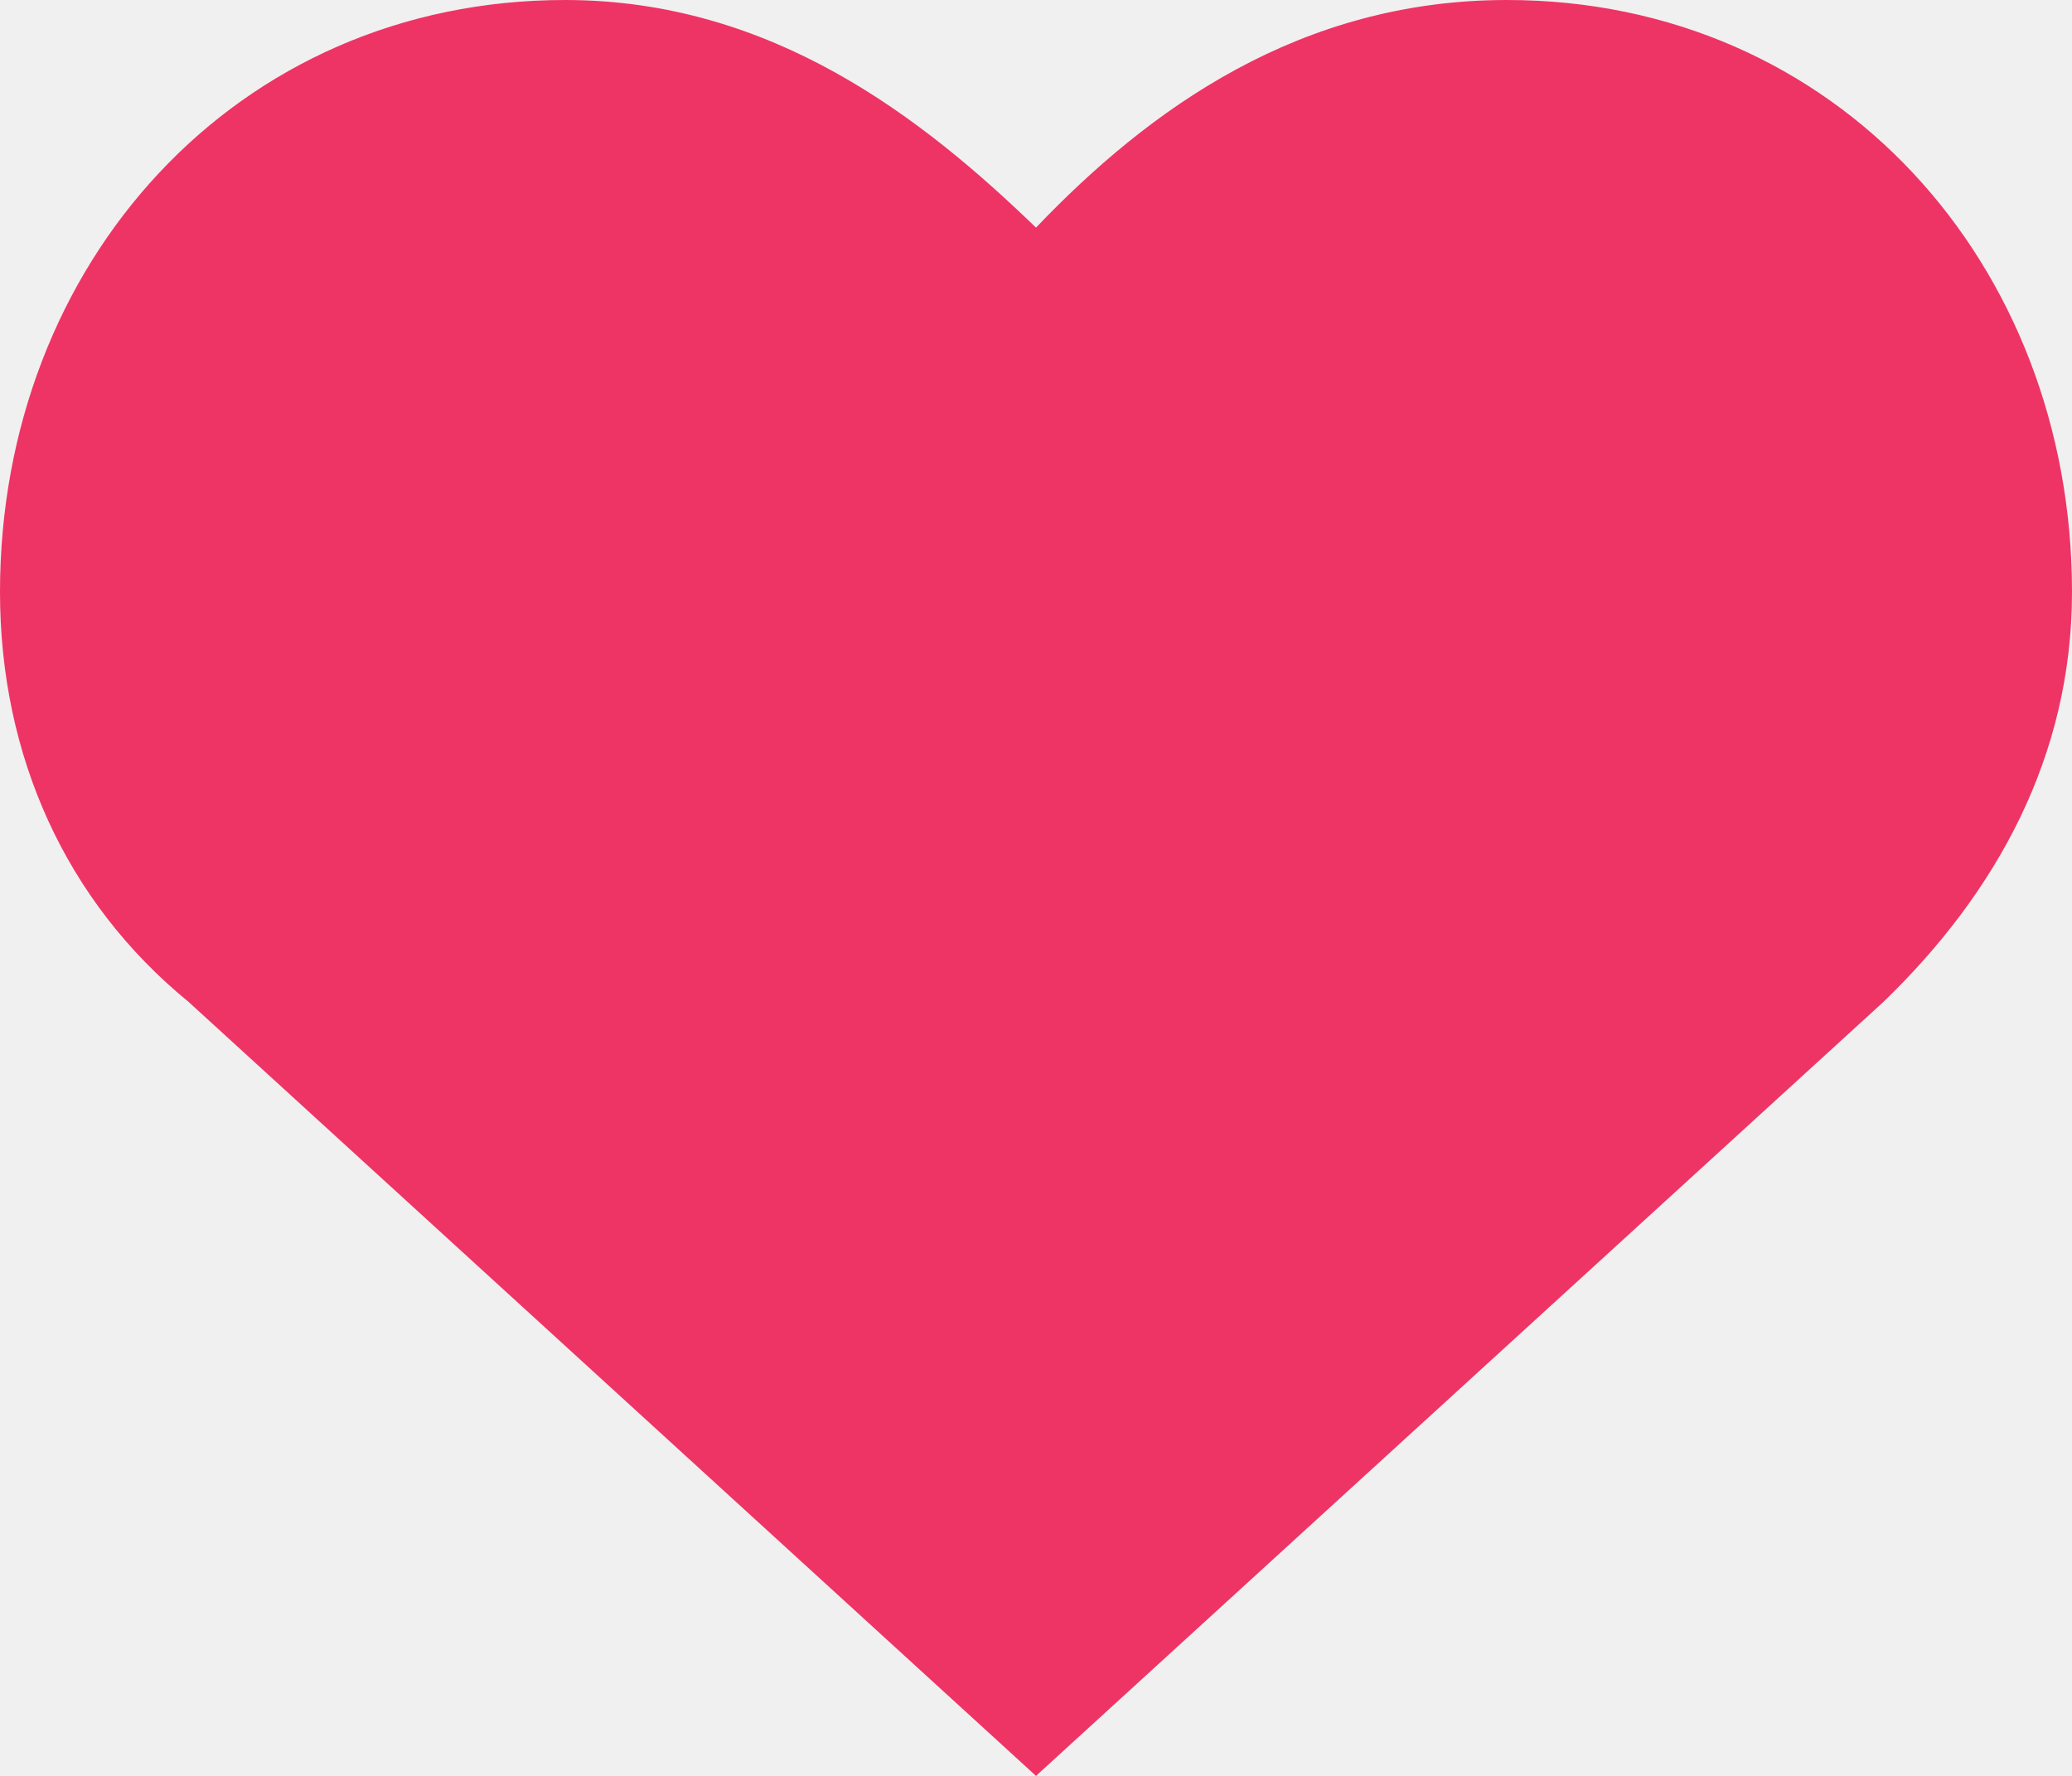
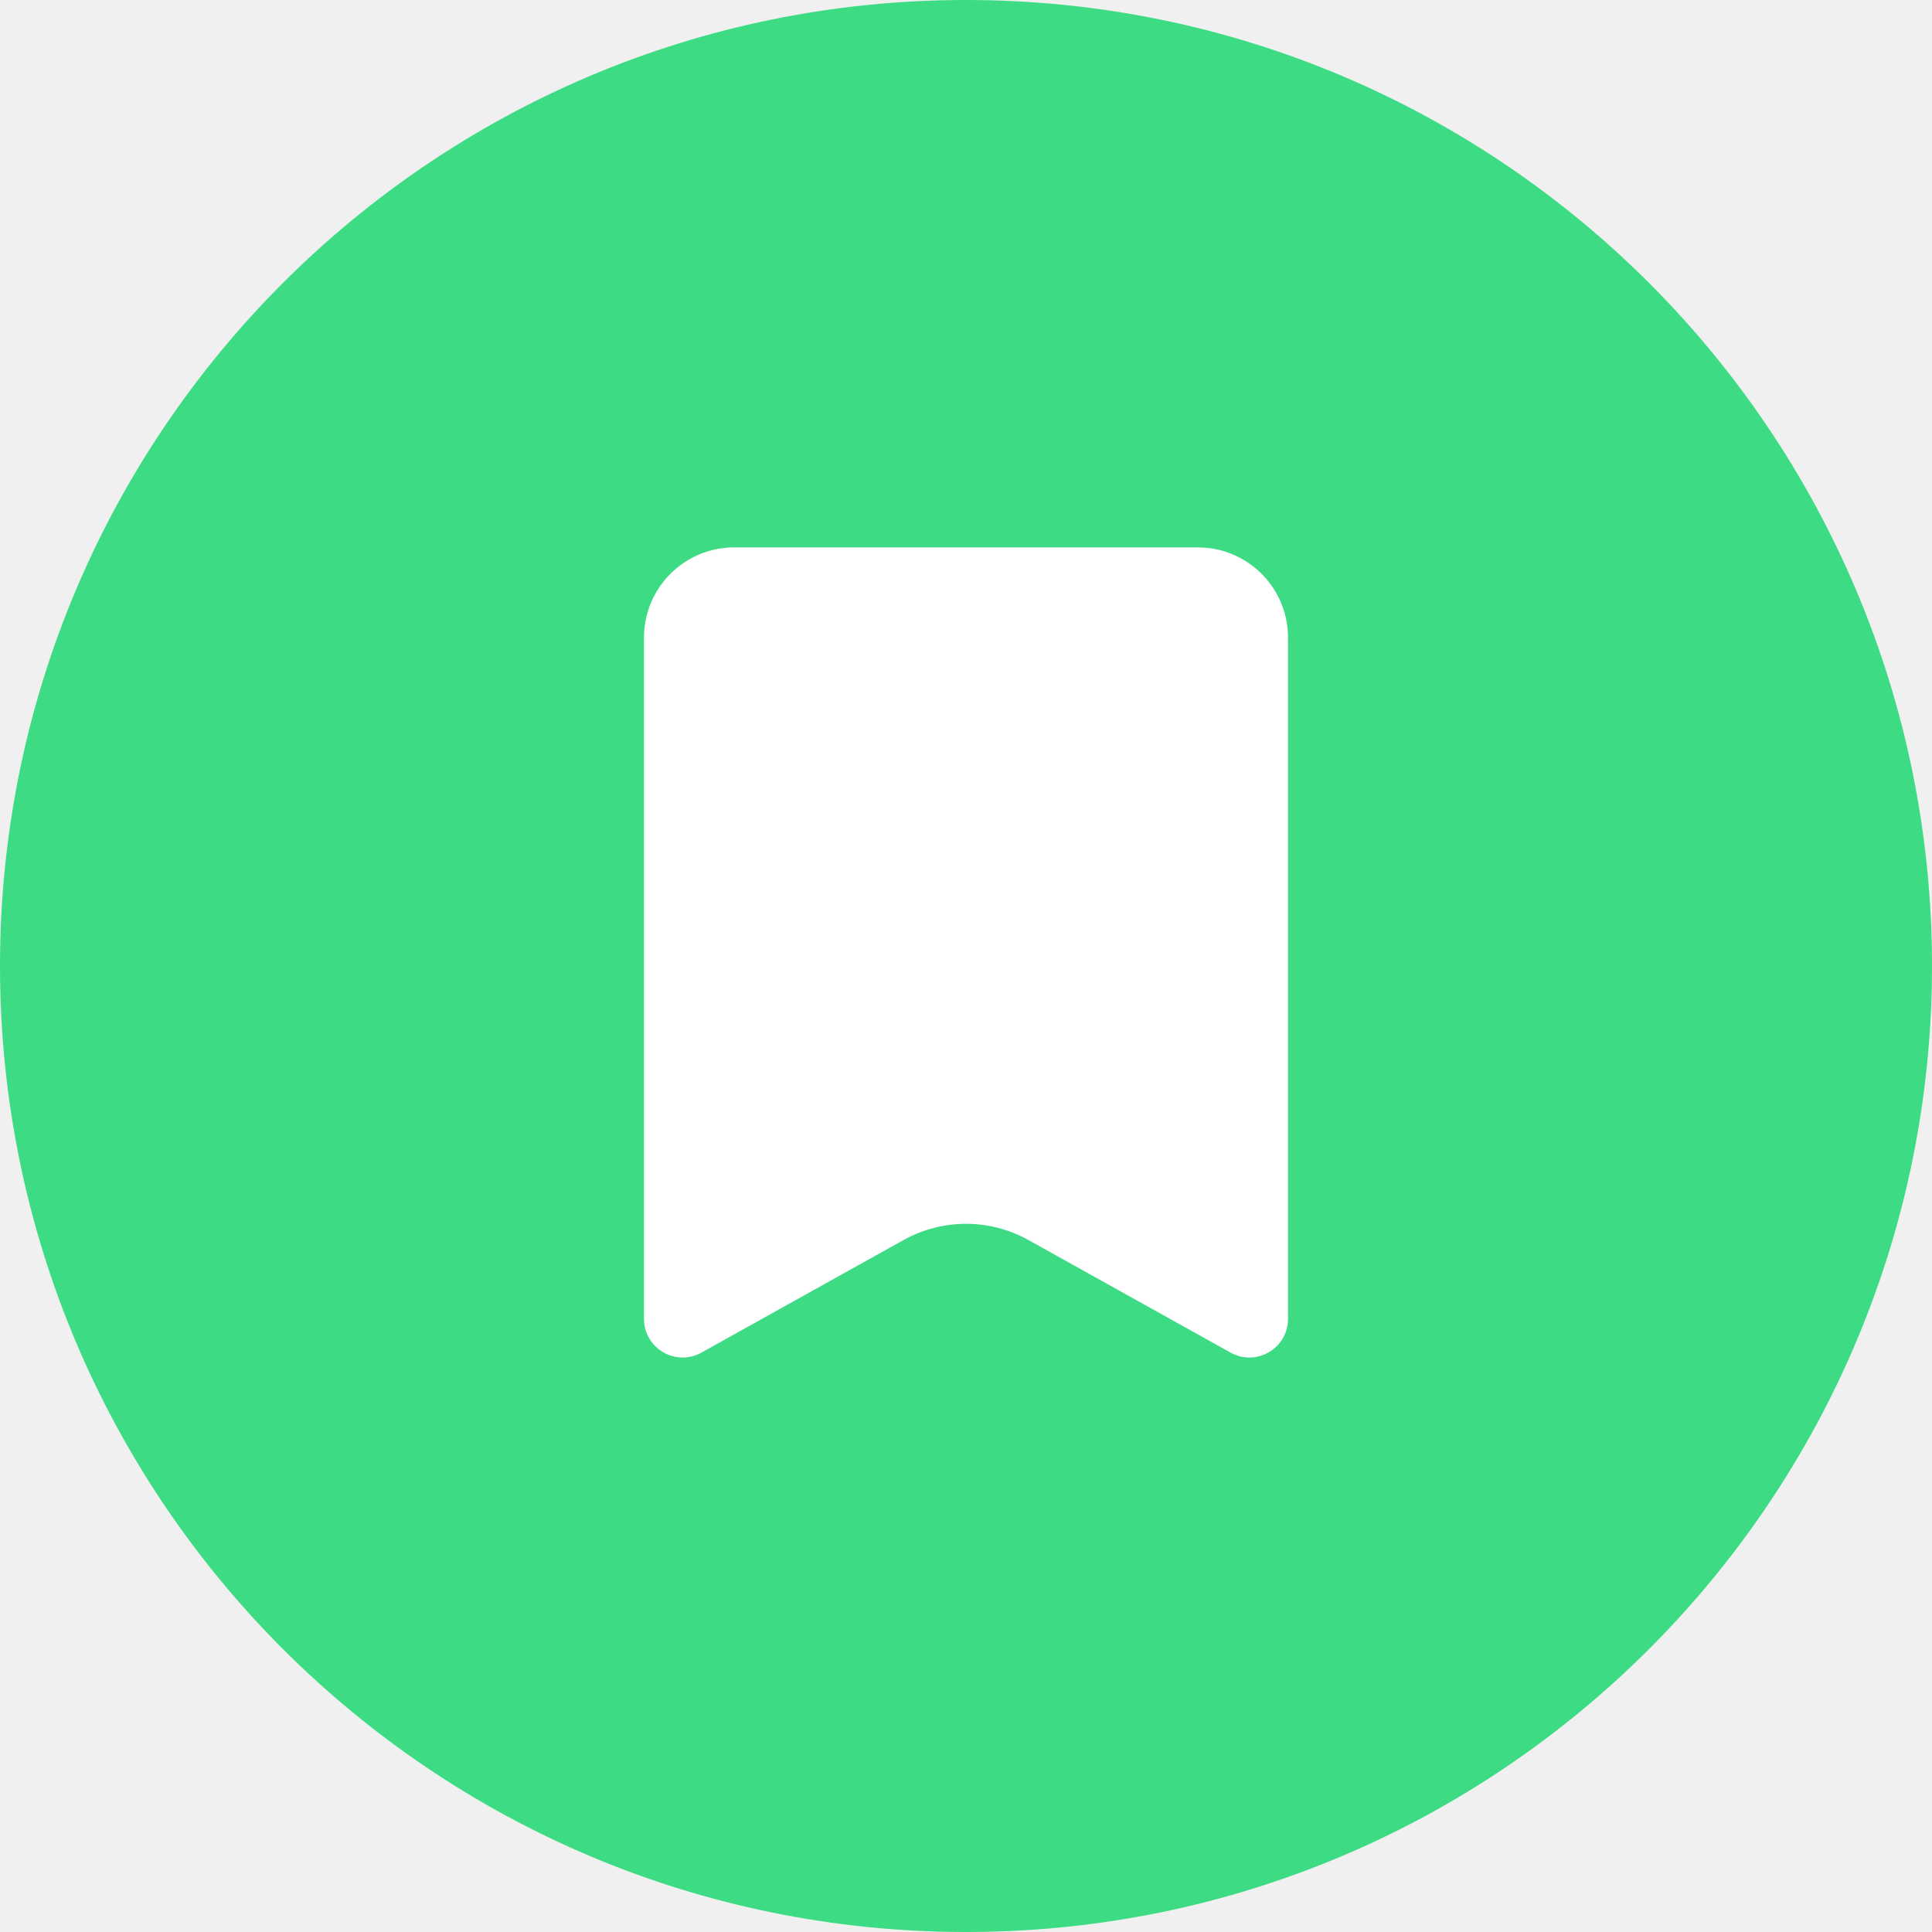
- <svg xmlns="http://www.w3.org/2000/svg" width="14" height="12" fill="none">
-   <path d="M10.182 0C8.782 0 7.764.738 7 1.538 6.236.8 5.218 0 3.818 0 1.591 0 0 1.785 0 4c0 1.108.445 2.092 1.273 2.769L7 12l5.727-5.231C13.491 6.031 14 5.108 14 4c0-2.215-1.591-4-3.818-4z" fill="#ee3465" />
+ <svg xmlns="http://www.w3.org/2000/svg" width="30" height="30" viewBox="0 0 30 30" fill="none">
+   <rect width="30" height="30" rx="15" fill="#3DDC84" />
+   <path d="M10 9.9C10 9.127 10.627 8.5 11.4 8.5H18.6C19.373 8.5 20 9.127 20 9.9V20.479C20 20.937 19.508 21.226 19.108 21.003L15.973 19.257C15.368 18.919 14.632 18.919 14.027 19.257L10.892 21.003C10.492 21.226 10 20.937 10 20.479V9.9Z" fill="white" />
</svg>
